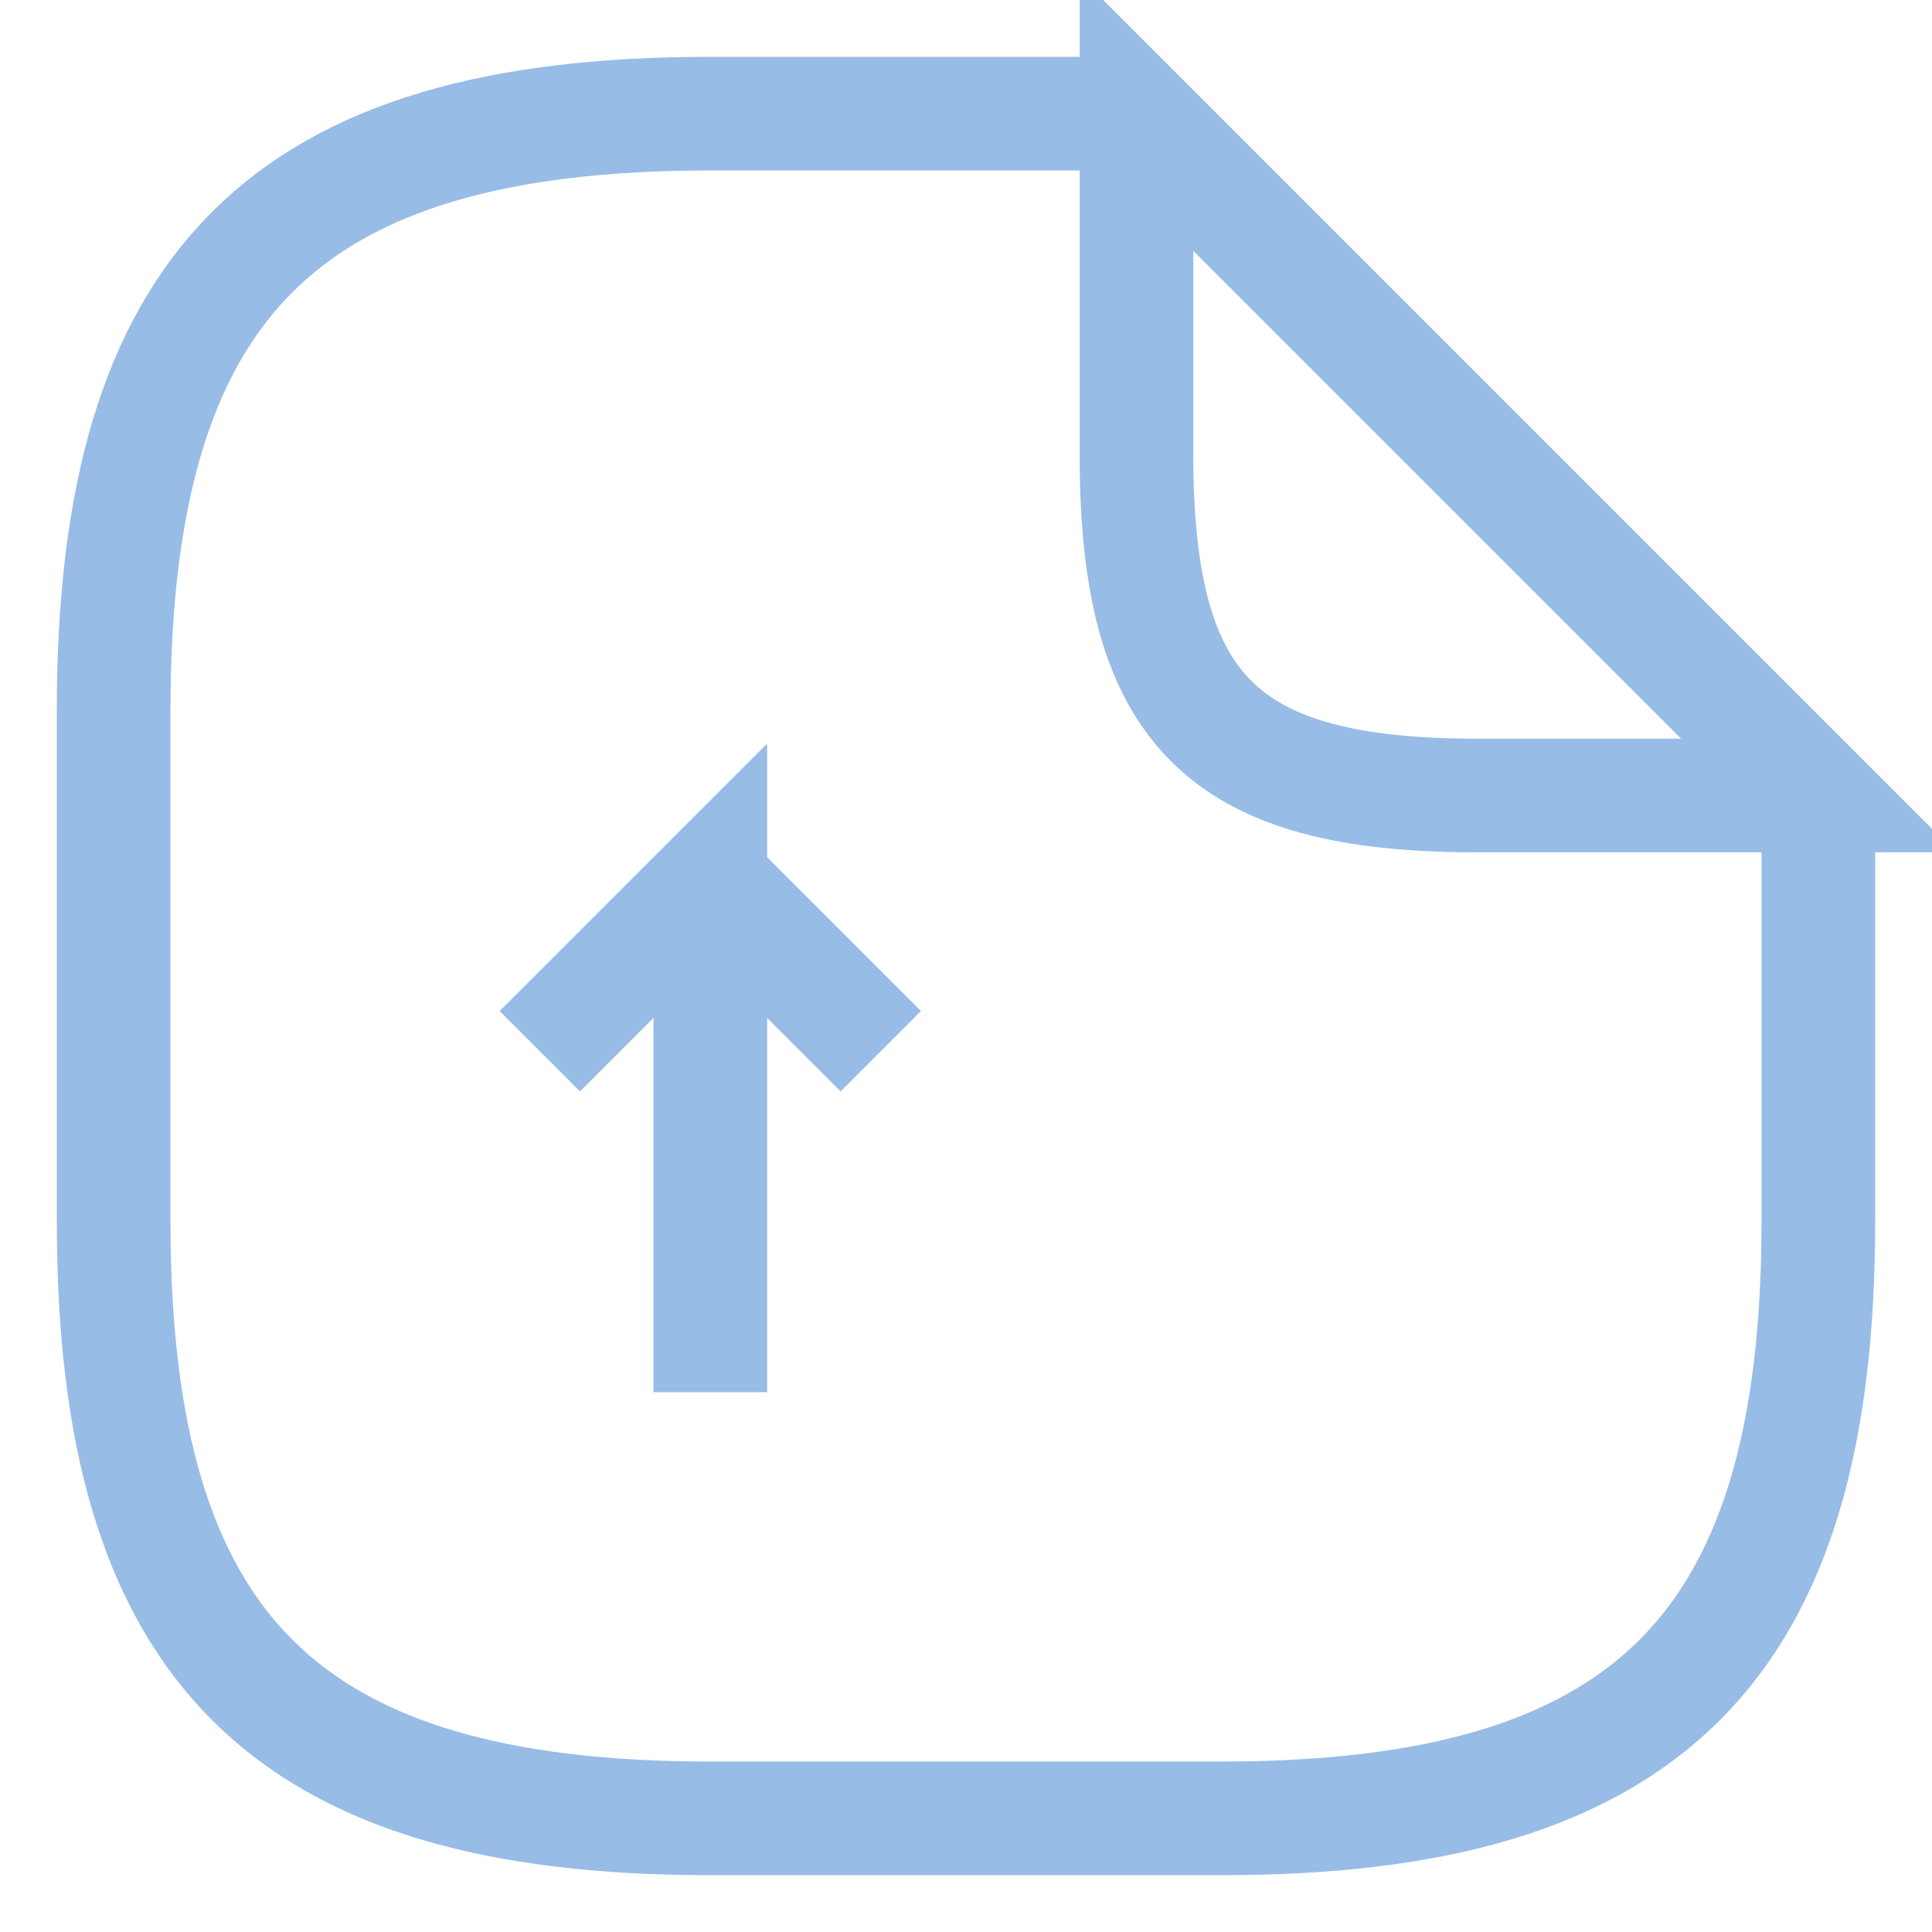
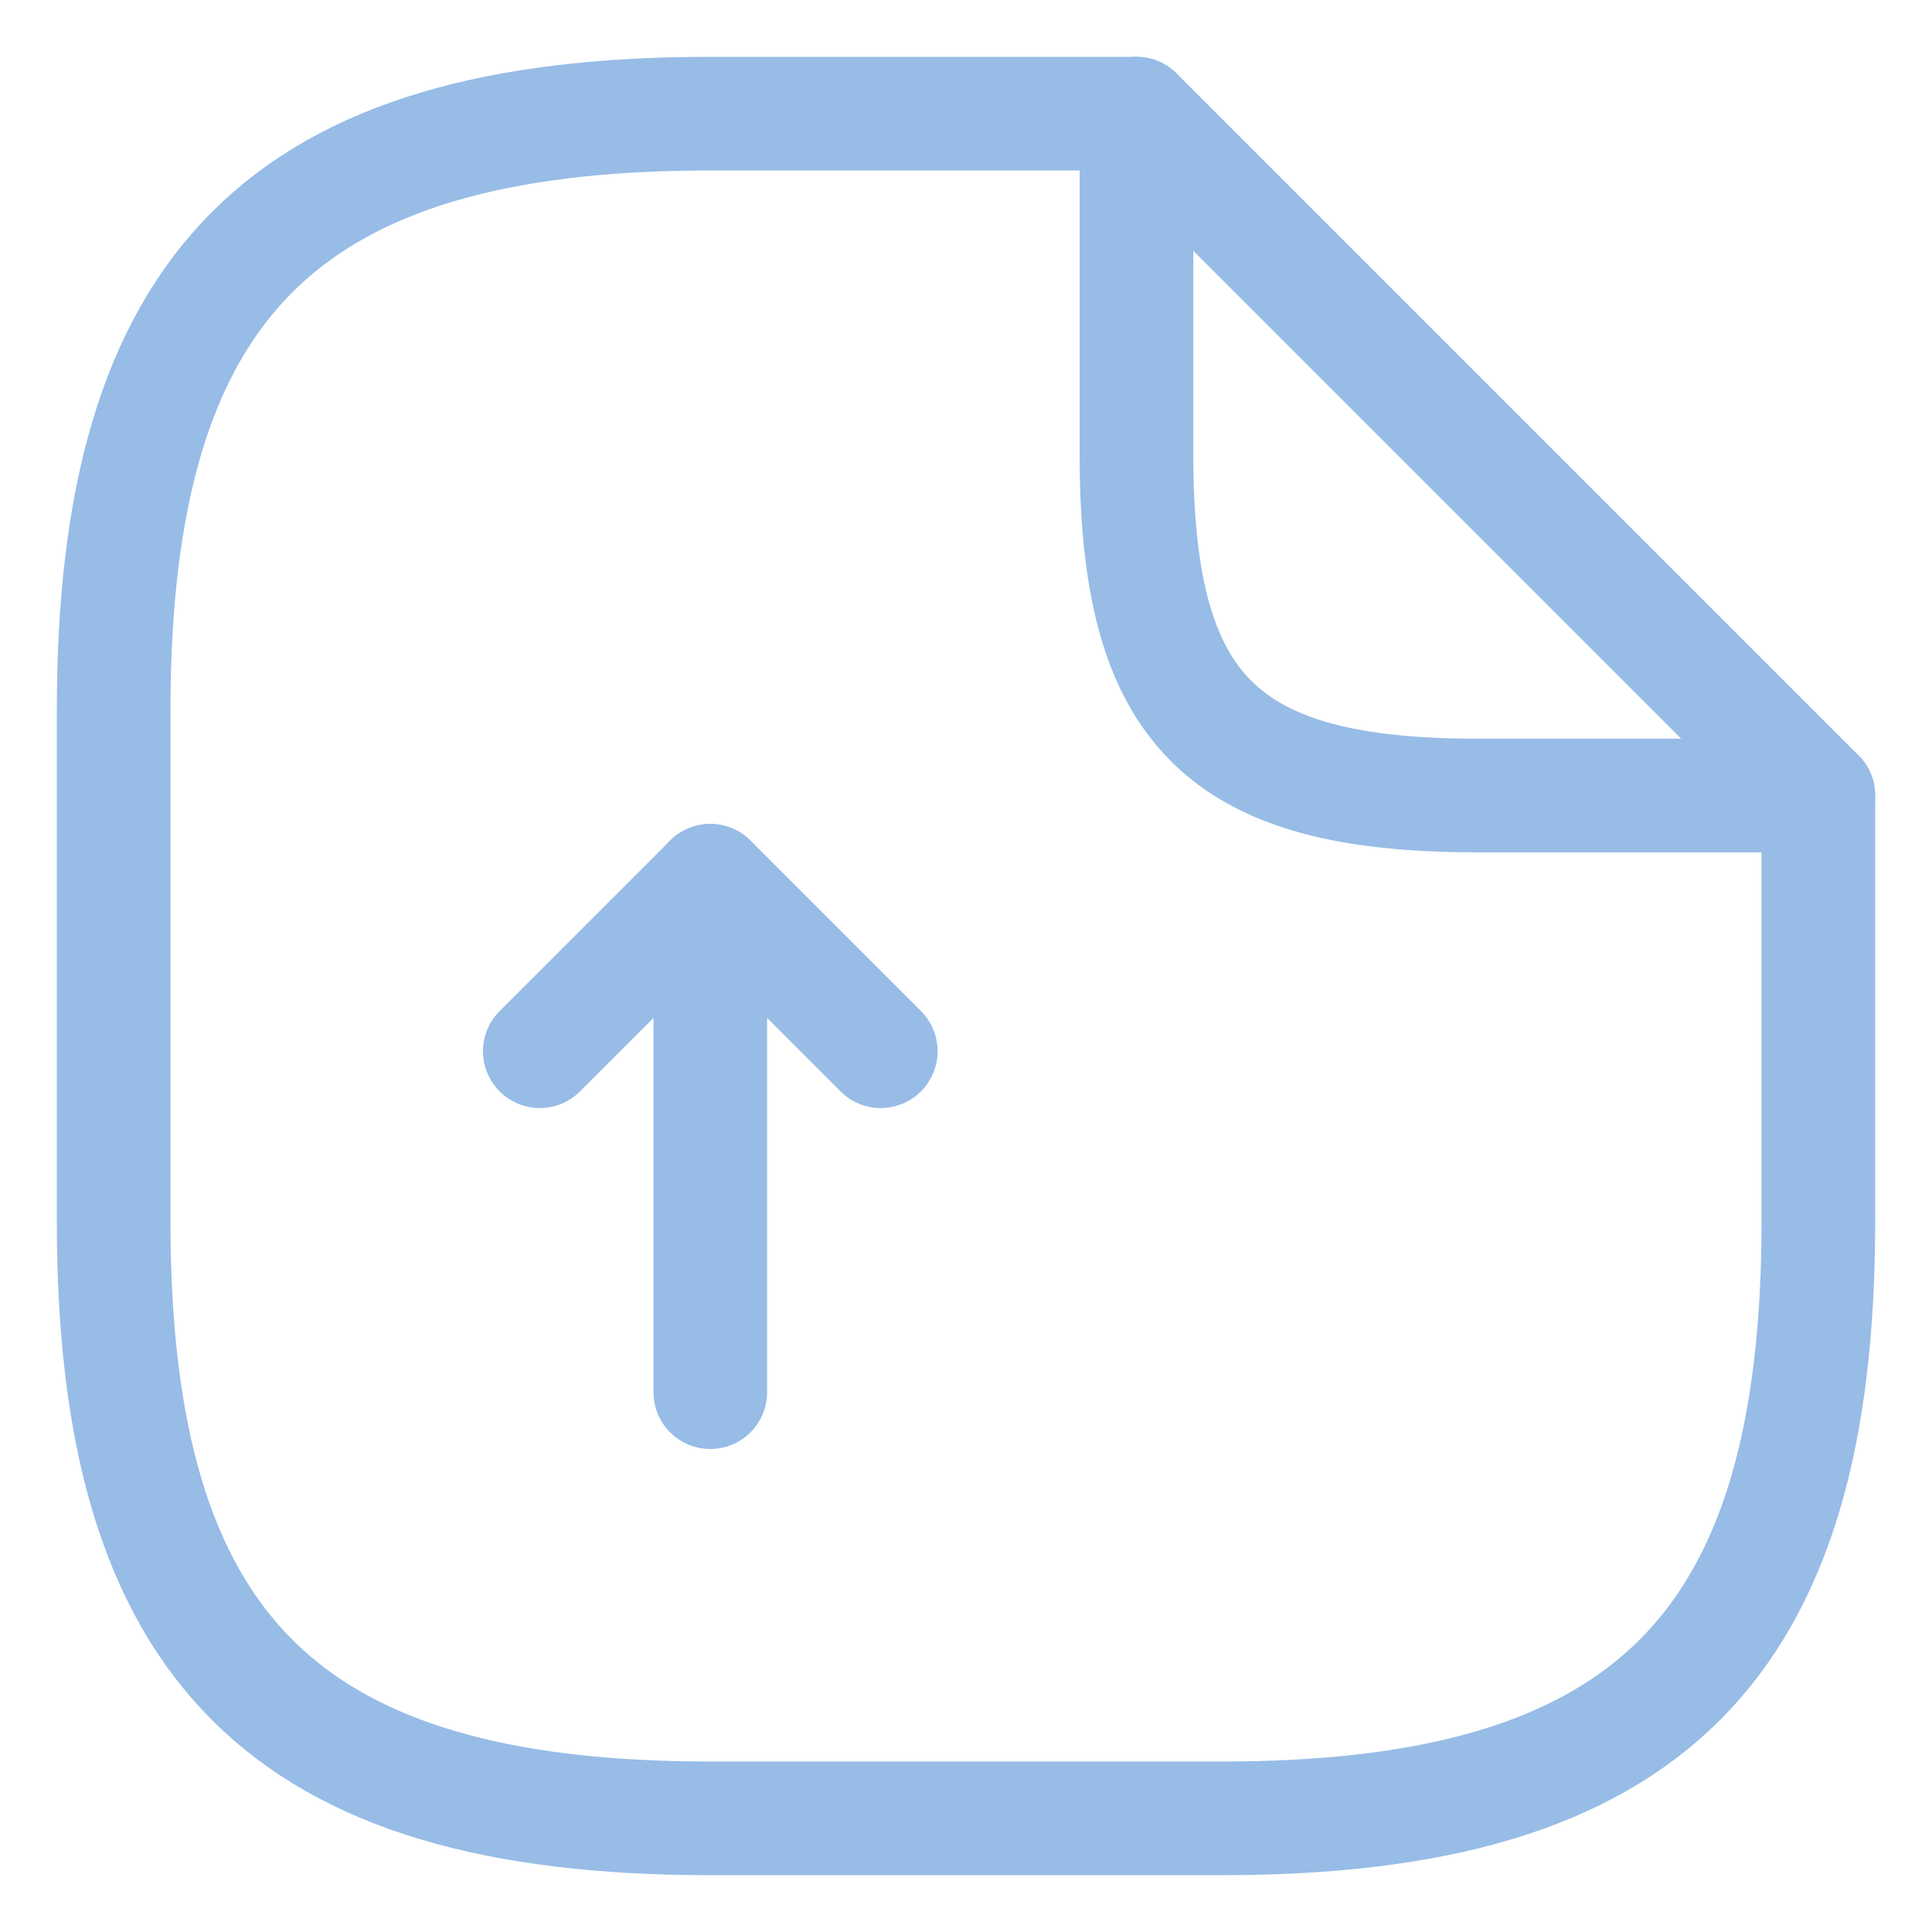
<svg xmlns="http://www.w3.org/2000/svg" width="17" height="17" viewBox="0 0 17 17" fill="none">
-   <path d="M6.25 12.25V7.75L4.75 9.25" stroke="#97bce6" strokeLinecap="round" strokeLinejoin="round" />
-   <path d="M6.25 7.75L7.75 9.25" stroke="#97bce6" strokeLinecap="round" strokeLinejoin="round" />
-   <path d="M16 7V10.75C16 14.5 14.5 16 10.75 16H6.25C2.5 16 1 14.5 1 10.75V6.25C1 2.5 2.5 1 6.25 1H10" stroke="#97bce6" strokeLinecap="round" strokeLinejoin="round" />
-   <path d="M16 7H13C10.75 7 10 6.25 10 4V1L16 7Z" stroke="#97bce6" strokeLinecap="round" strokeLinejoin="round" />
+   <path d="M6.25 12.25V7.75L4.75 9.25" stroke="#97bce6" stroke-linecap="round" stroke-linejoin="round" />
+   <path d="M6.25 7.75L7.75 9.25" stroke="#97bce6" stroke-linecap="round" stroke-linejoin="round" />
+   <path d="M16 7V10.75C16 14.5 14.5 16 10.75 16H6.25C2.5 16 1 14.5 1 10.75V6.25C1 2.5 2.5 1 6.25 1H10" stroke="#97bce6" stroke-linecap="round" stroke-linejoin="round" />
+   <path d="M16 7H13C10.75 7 10 6.25 10 4V1L16 7Z" stroke="#97bce6" stroke-linecap="round" stroke-linejoin="round" />
</svg>
